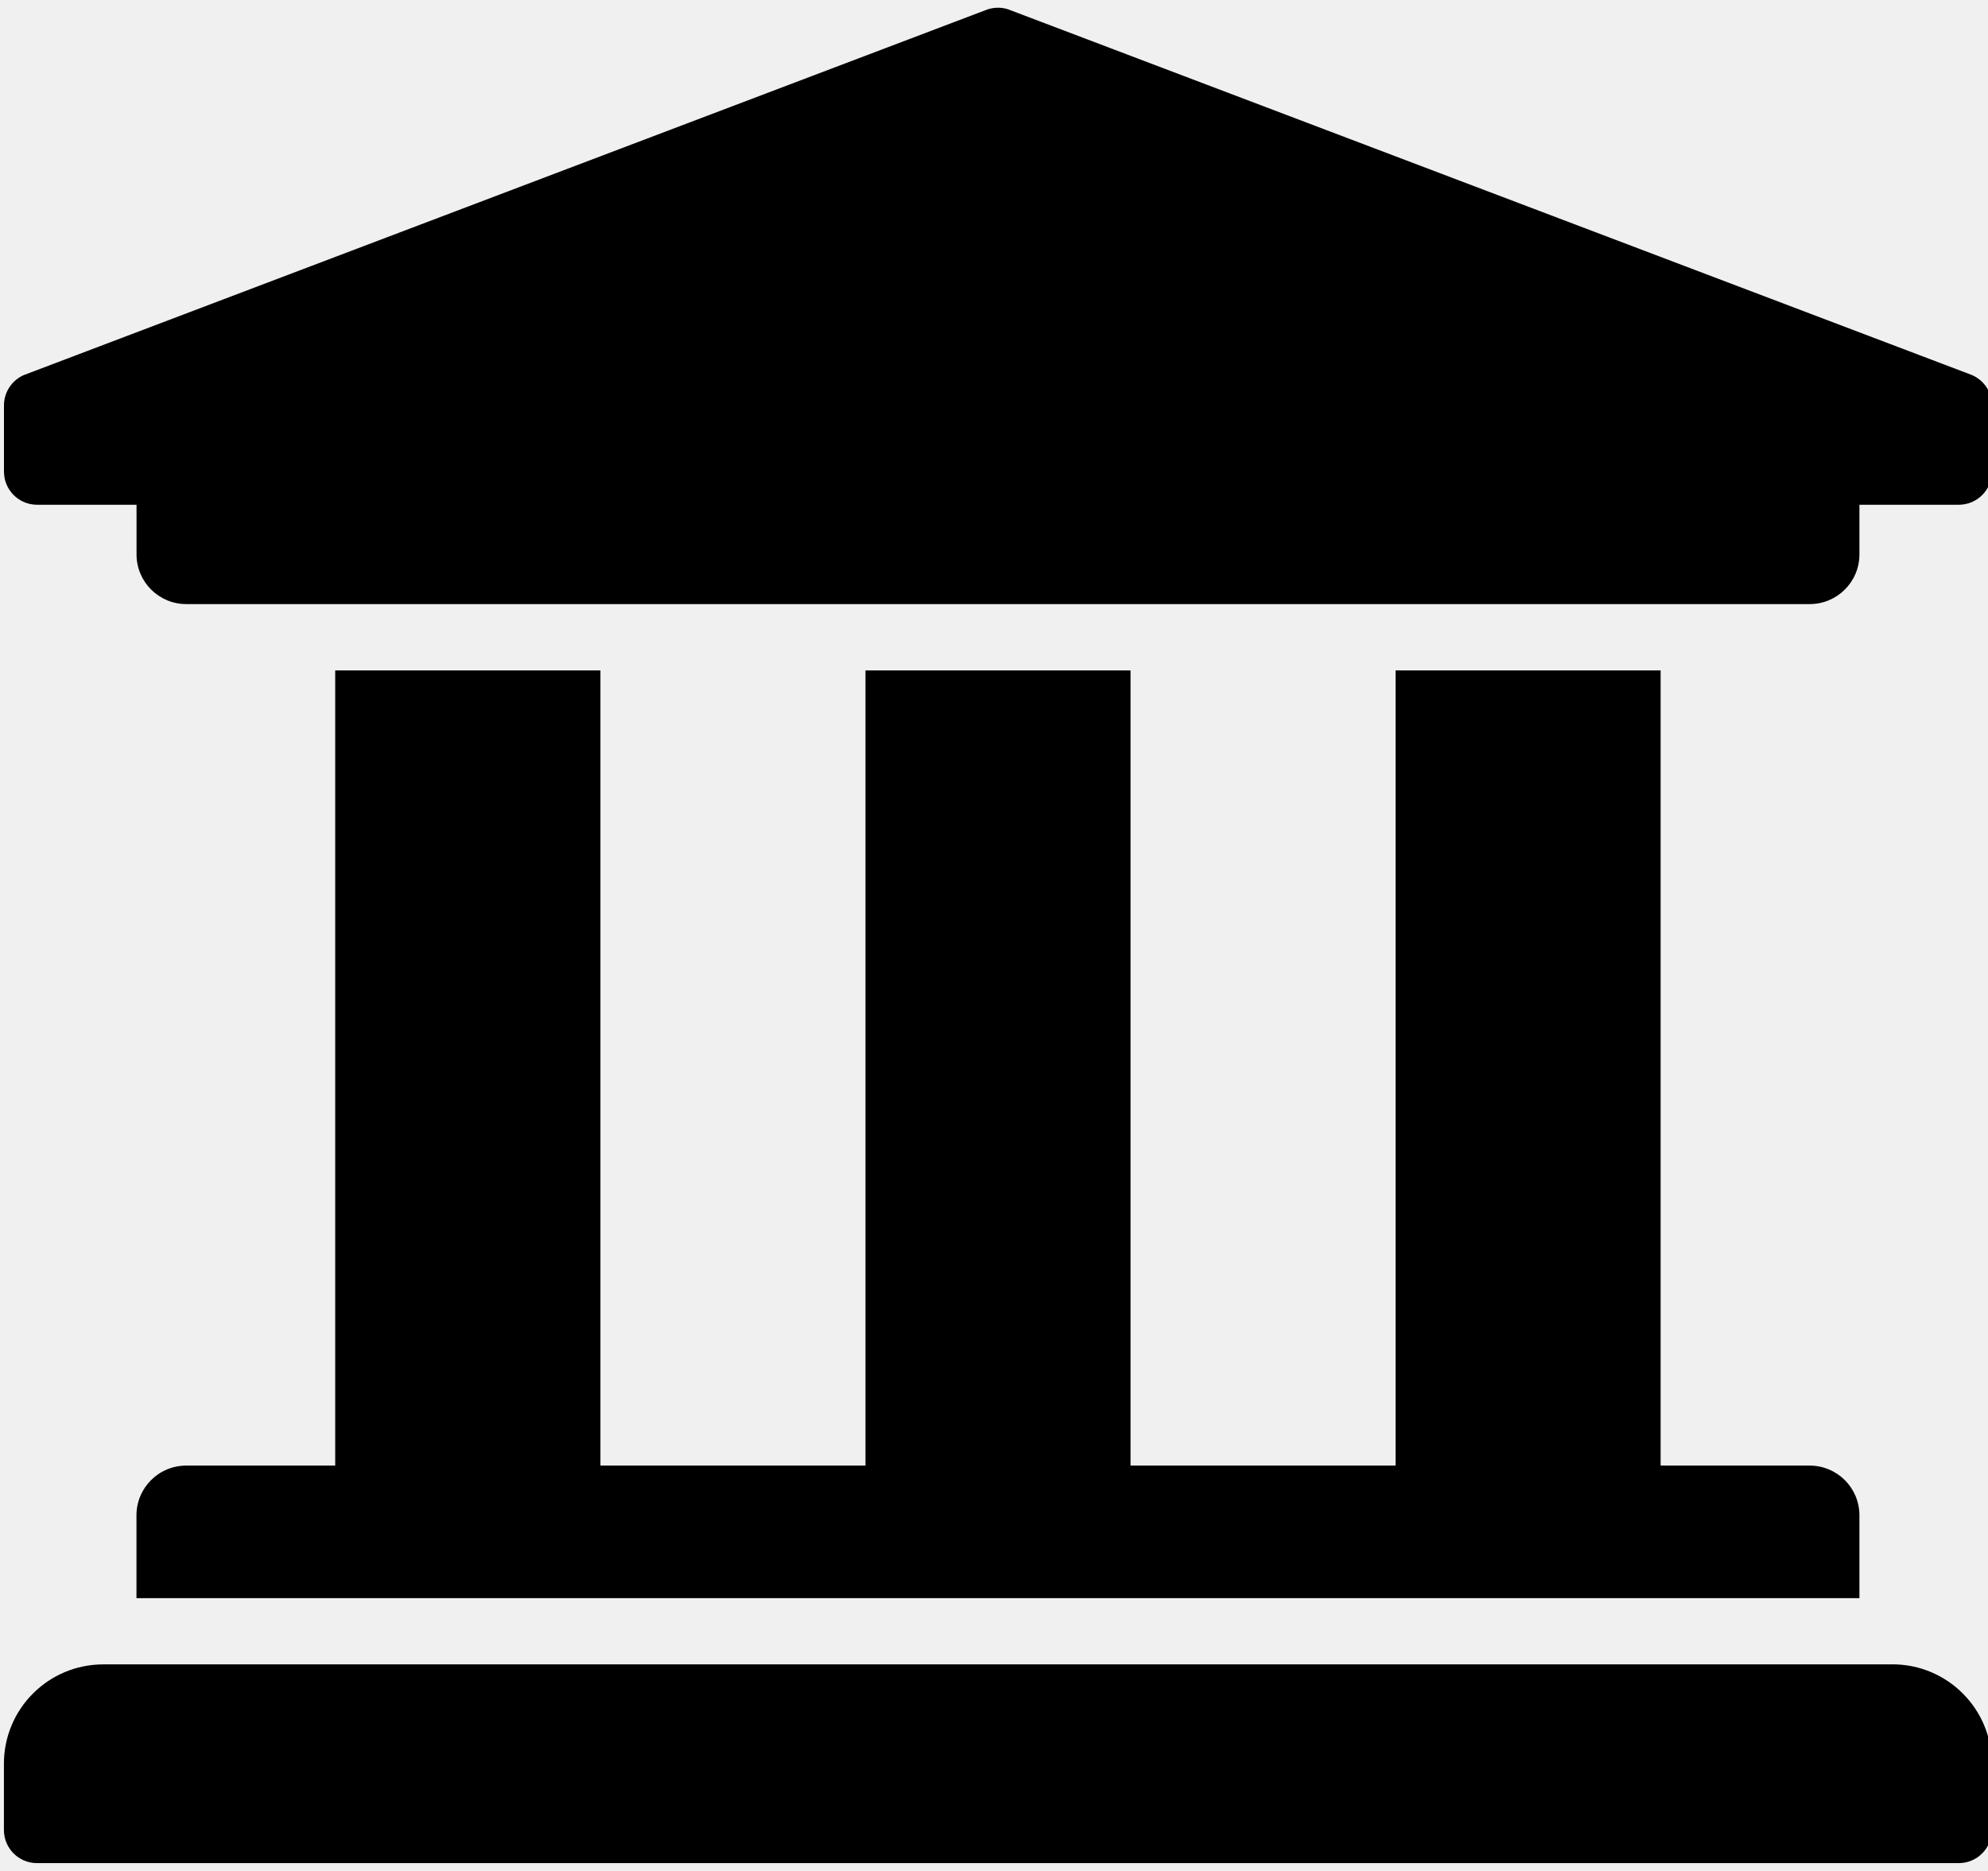
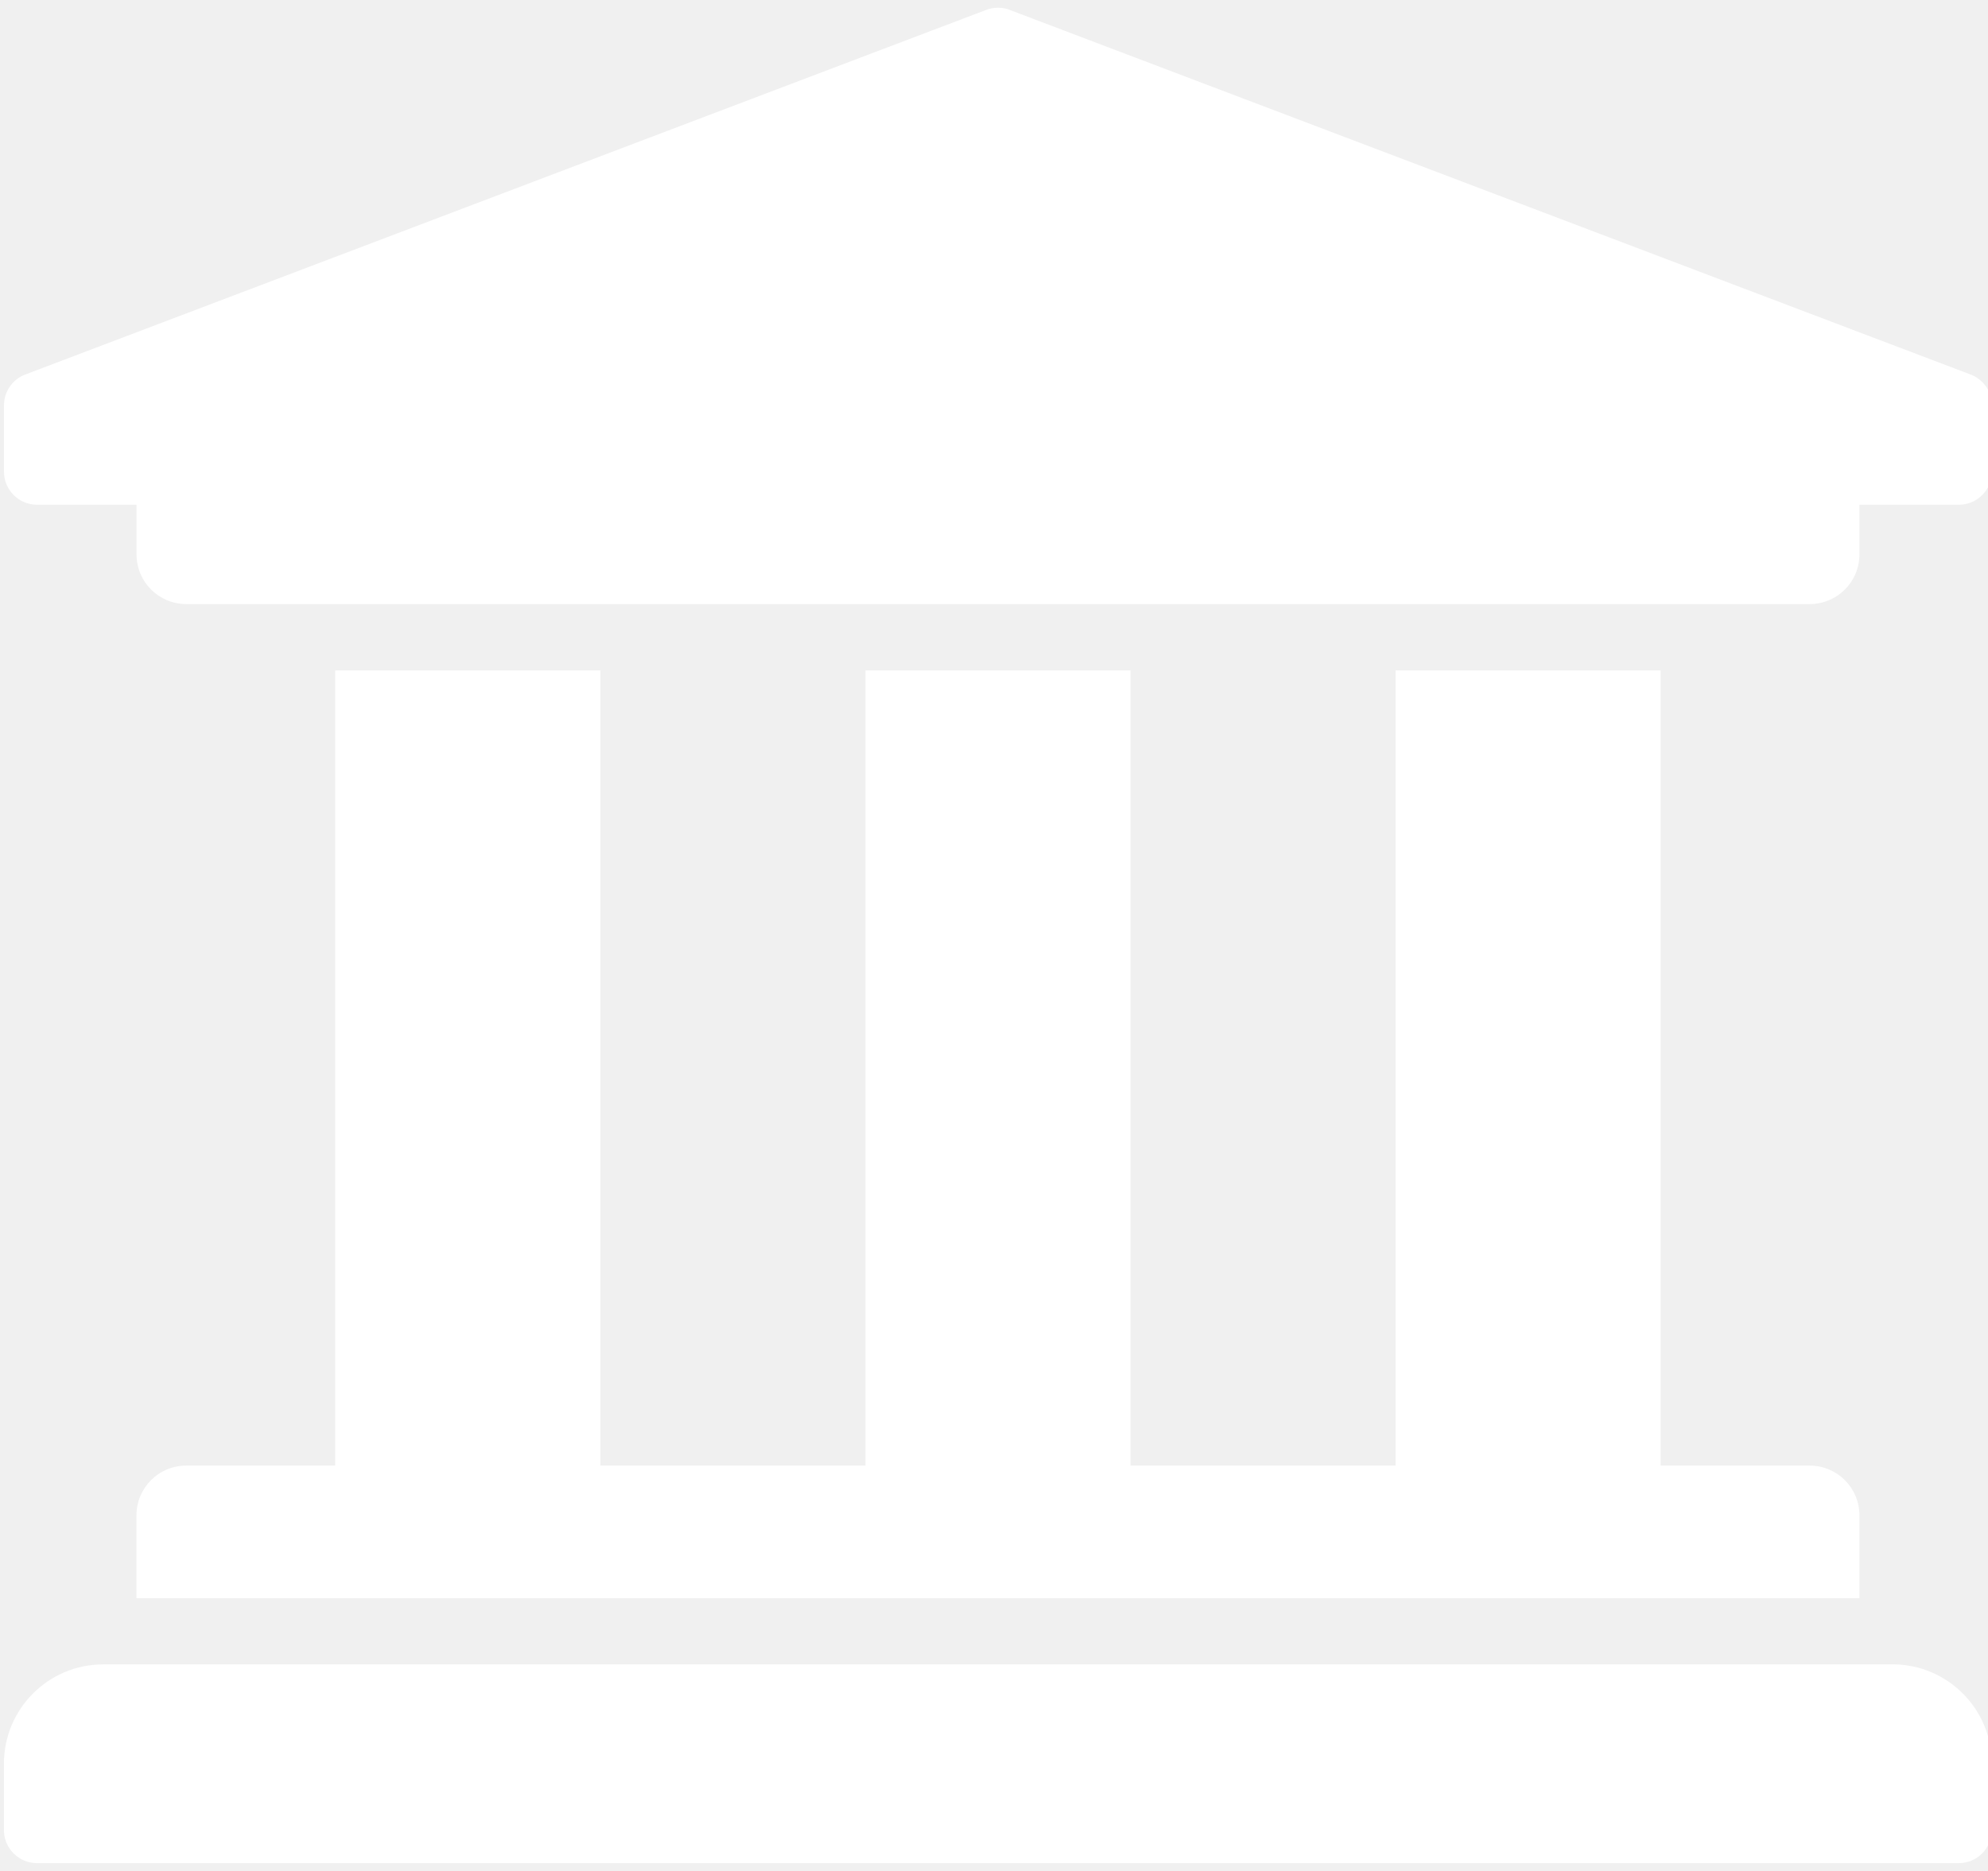
<svg xmlns="http://www.w3.org/2000/svg" version="1.1" width="34" height="32" viewBox="0 0 34 32">
-   <path d="M34.067 6.933v1.133c0 0 0 0.001 0 0.001 0 0.313-0.254 0.566-0.566 0.566-0 0-0.001 0-0.001 0h-1.699v0.85c0 0.469-0.381 0.849-0.85 0.849h-27.767c-0.469-0.001-0.848-0.38-0.849-0.849v-0.85h-1.701c0 0 0 0 0 0-0.313 0-0.566-0.254-0.566-0.566 0-0 0-0.001 0-0.001v0-1.133c0-0.234 0.143-0.435 0.346-0.521l0.004-0.001 16.434-6.236c0.064-0.027 0.138-0.043 0.217-0.043s0.153 0.016 0.22 0.045l-0.004-0.001 16.434 6.236c0.207 0.087 0.35 0.289 0.35 0.523 0 0 0 0 0 0v-0zM32.367 28.467h-30.601c-0.939 0-1.699 0.761-1.699 1.699v1.134c0 0 0 0 0 0 0 0.312 0.253 0.566 0.565 0.566h32.867c0 0 0.001 0 0.001 0 0.313 0 0.566-0.254 0.566-0.566 0 0 0 0 0 0v0-1.135c0-0.939-0.762-1.699-1.7-1.699zM5.733 11.467v13.6h-2.549c-0.47 0-0.85 0.381-0.85 0.85v1.417h29.467v-1.417c0-0.47-0.381-0.85-0.85-0.85v0h-2.55v-13.6h-4.533v13.6h-4.533v-13.6h-4.533v13.6h-4.533v-13.6h-4.533z" />
+   <path fill="#ffffff" d="M34.067 6.933v1.133c0 0 0 0.001 0 0.001 0 0.313-0.254 0.566-0.566 0.566-0 0-0.001 0-0.001 0h-1.699v0.85c0 0.469-0.381 0.849-0.85 0.849h-27.767c-0.469-0.001-0.848-0.38-0.849-0.849v-0.85h-1.701c0 0 0 0 0 0-0.313 0-0.566-0.254-0.566-0.566 0-0 0-0.001 0-0.001v0-1.133c0-0.234 0.143-0.435 0.346-0.521l0.004-0.001 16.434-6.236c0.064-0.027 0.138-0.043 0.217-0.043s0.153 0.016 0.22 0.045l-0.004-0.001 16.434 6.236c0.207 0.087 0.35 0.289 0.35 0.523 0 0 0 0 0 0v-0zM32.367 28.467h-30.601c-0.939 0-1.699 0.761-1.699 1.699v1.134c0 0 0 0 0 0 0 0.312 0.253 0.566 0.565 0.566h32.867c0 0 0.001 0 0.001 0 0.313 0 0.566-0.254 0.566-0.566 0 0 0 0 0 0v0-1.135c0-0.939-0.762-1.699-1.7-1.699zM5.733 11.467v13.6h-2.549c-0.47 0-0.85 0.381-0.85 0.85v1.417h29.467v-1.417c0-0.47-0.381-0.85-0.85-0.85v0h-2.55v-13.6h-4.533v13.6h-4.533v-13.6h-4.533v13.6h-4.533v-13.6h-4.533z" />
</svg>
